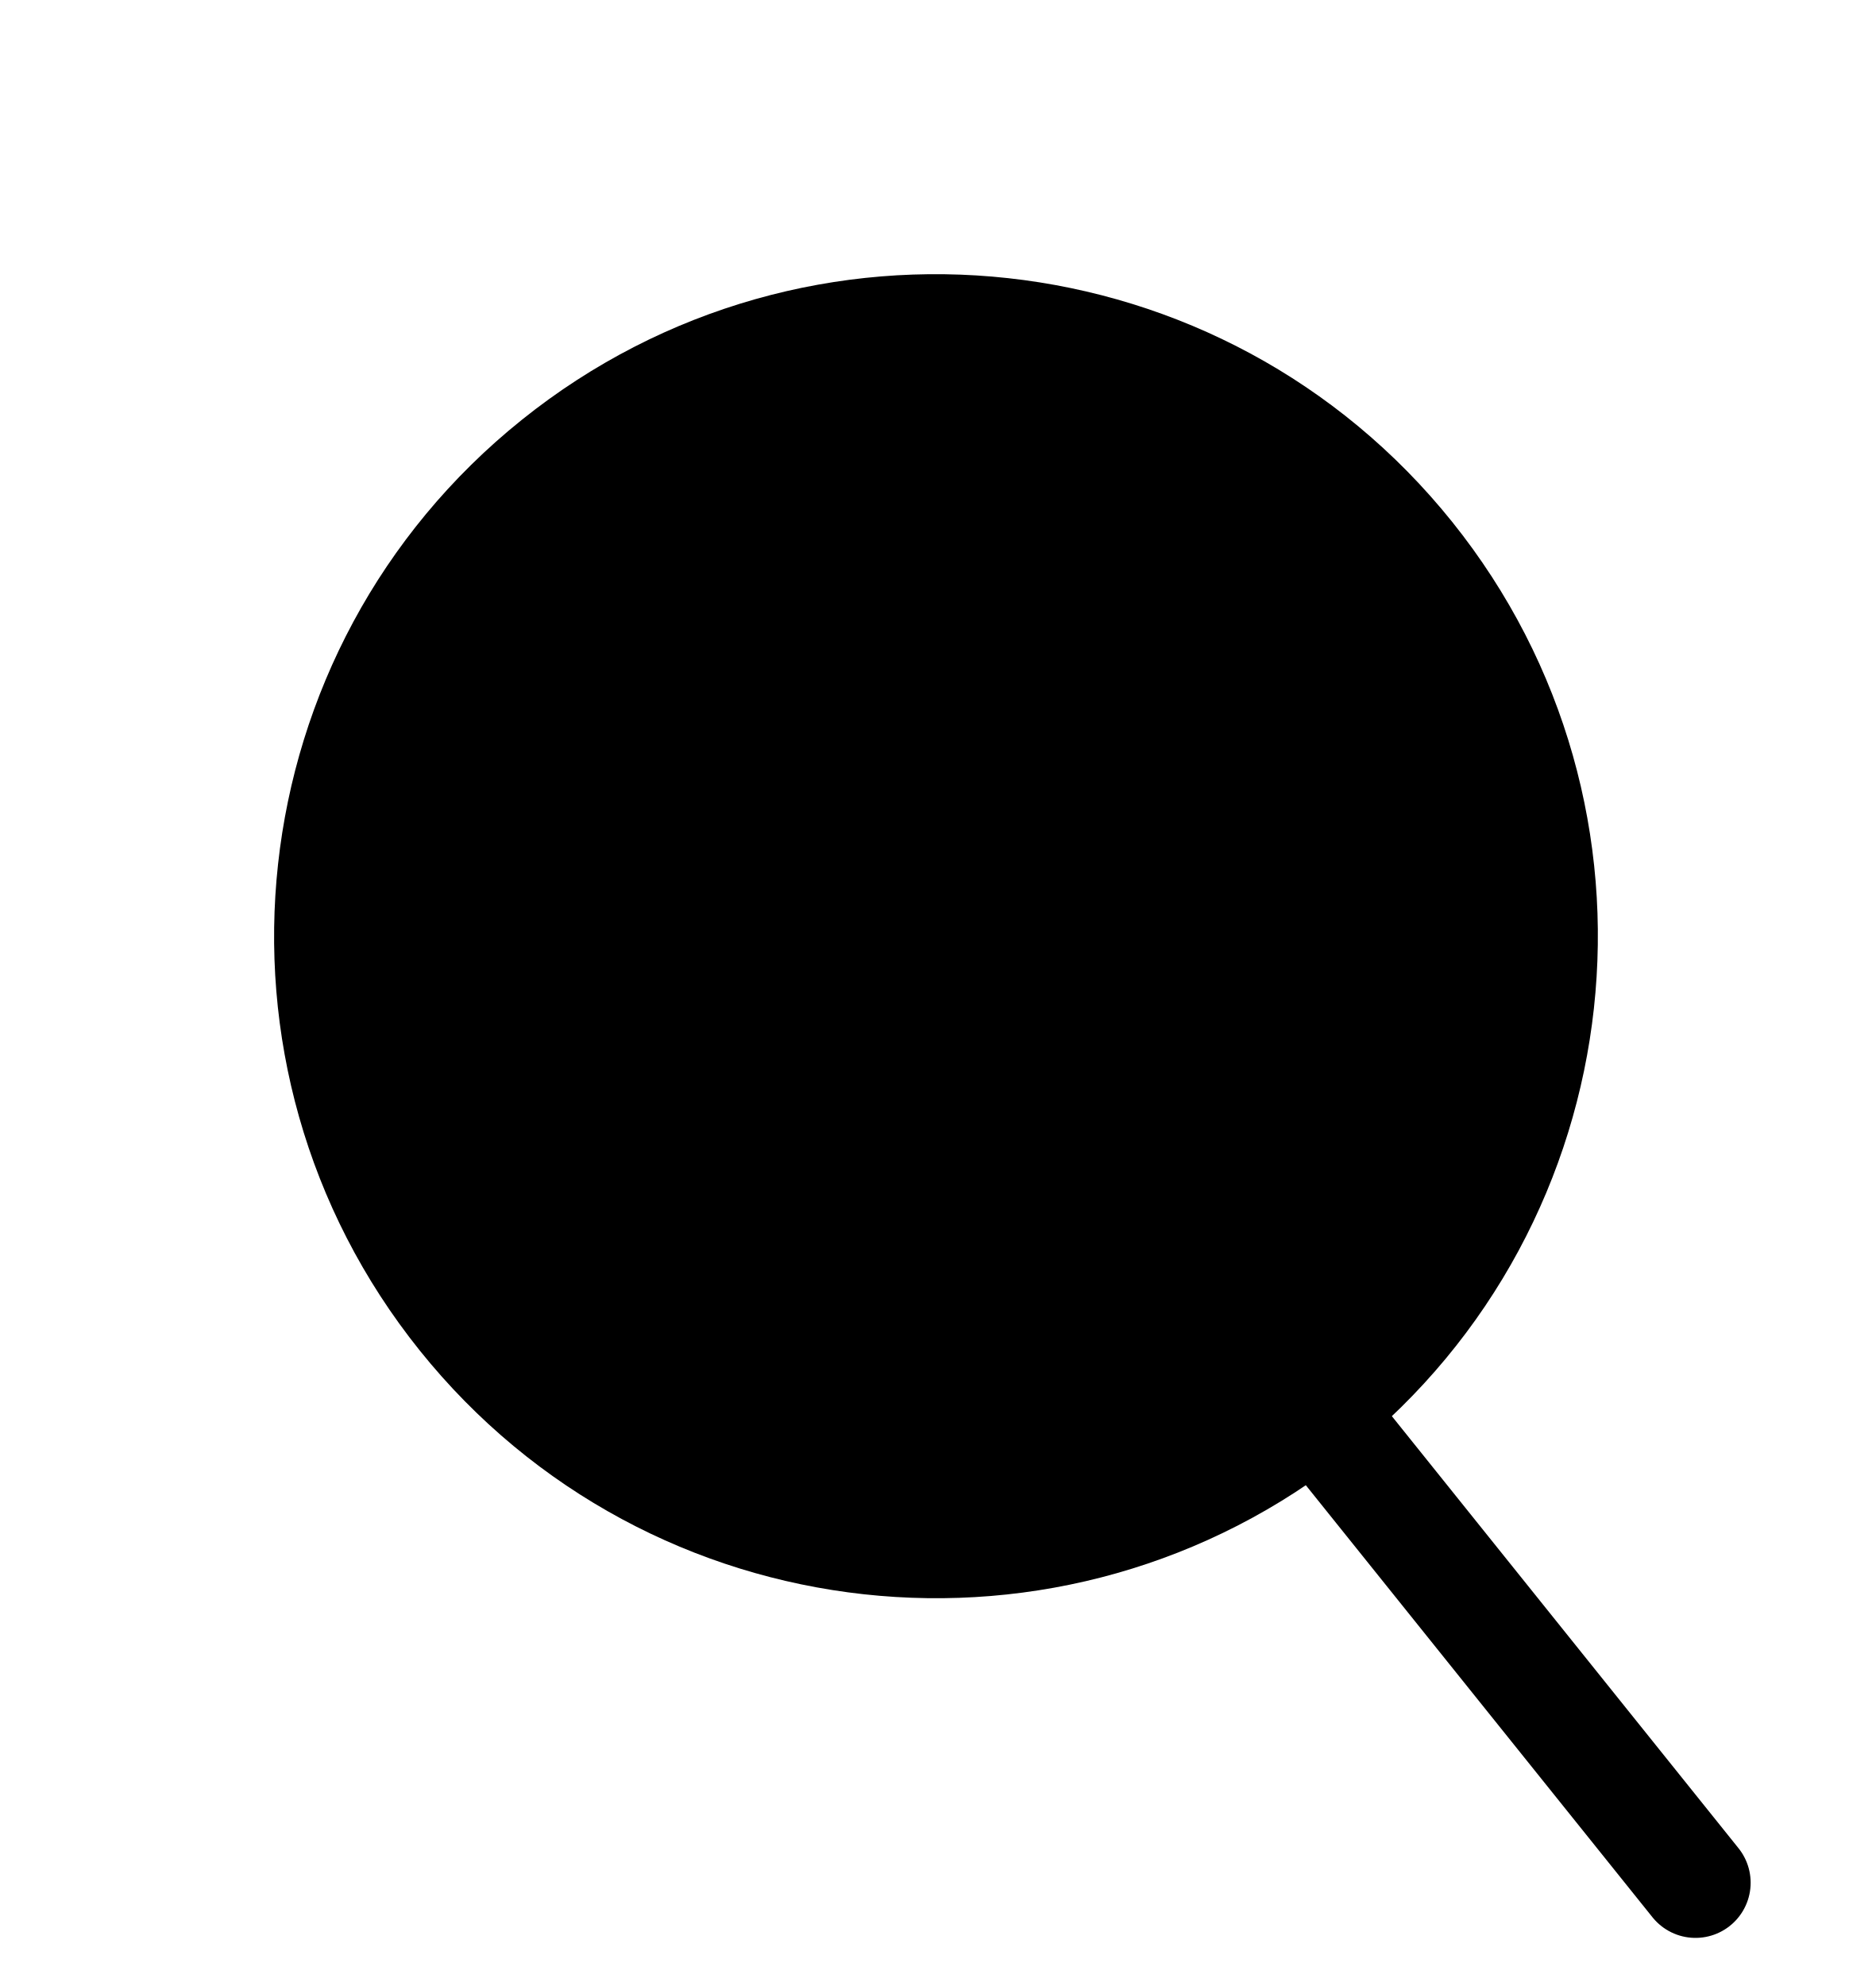
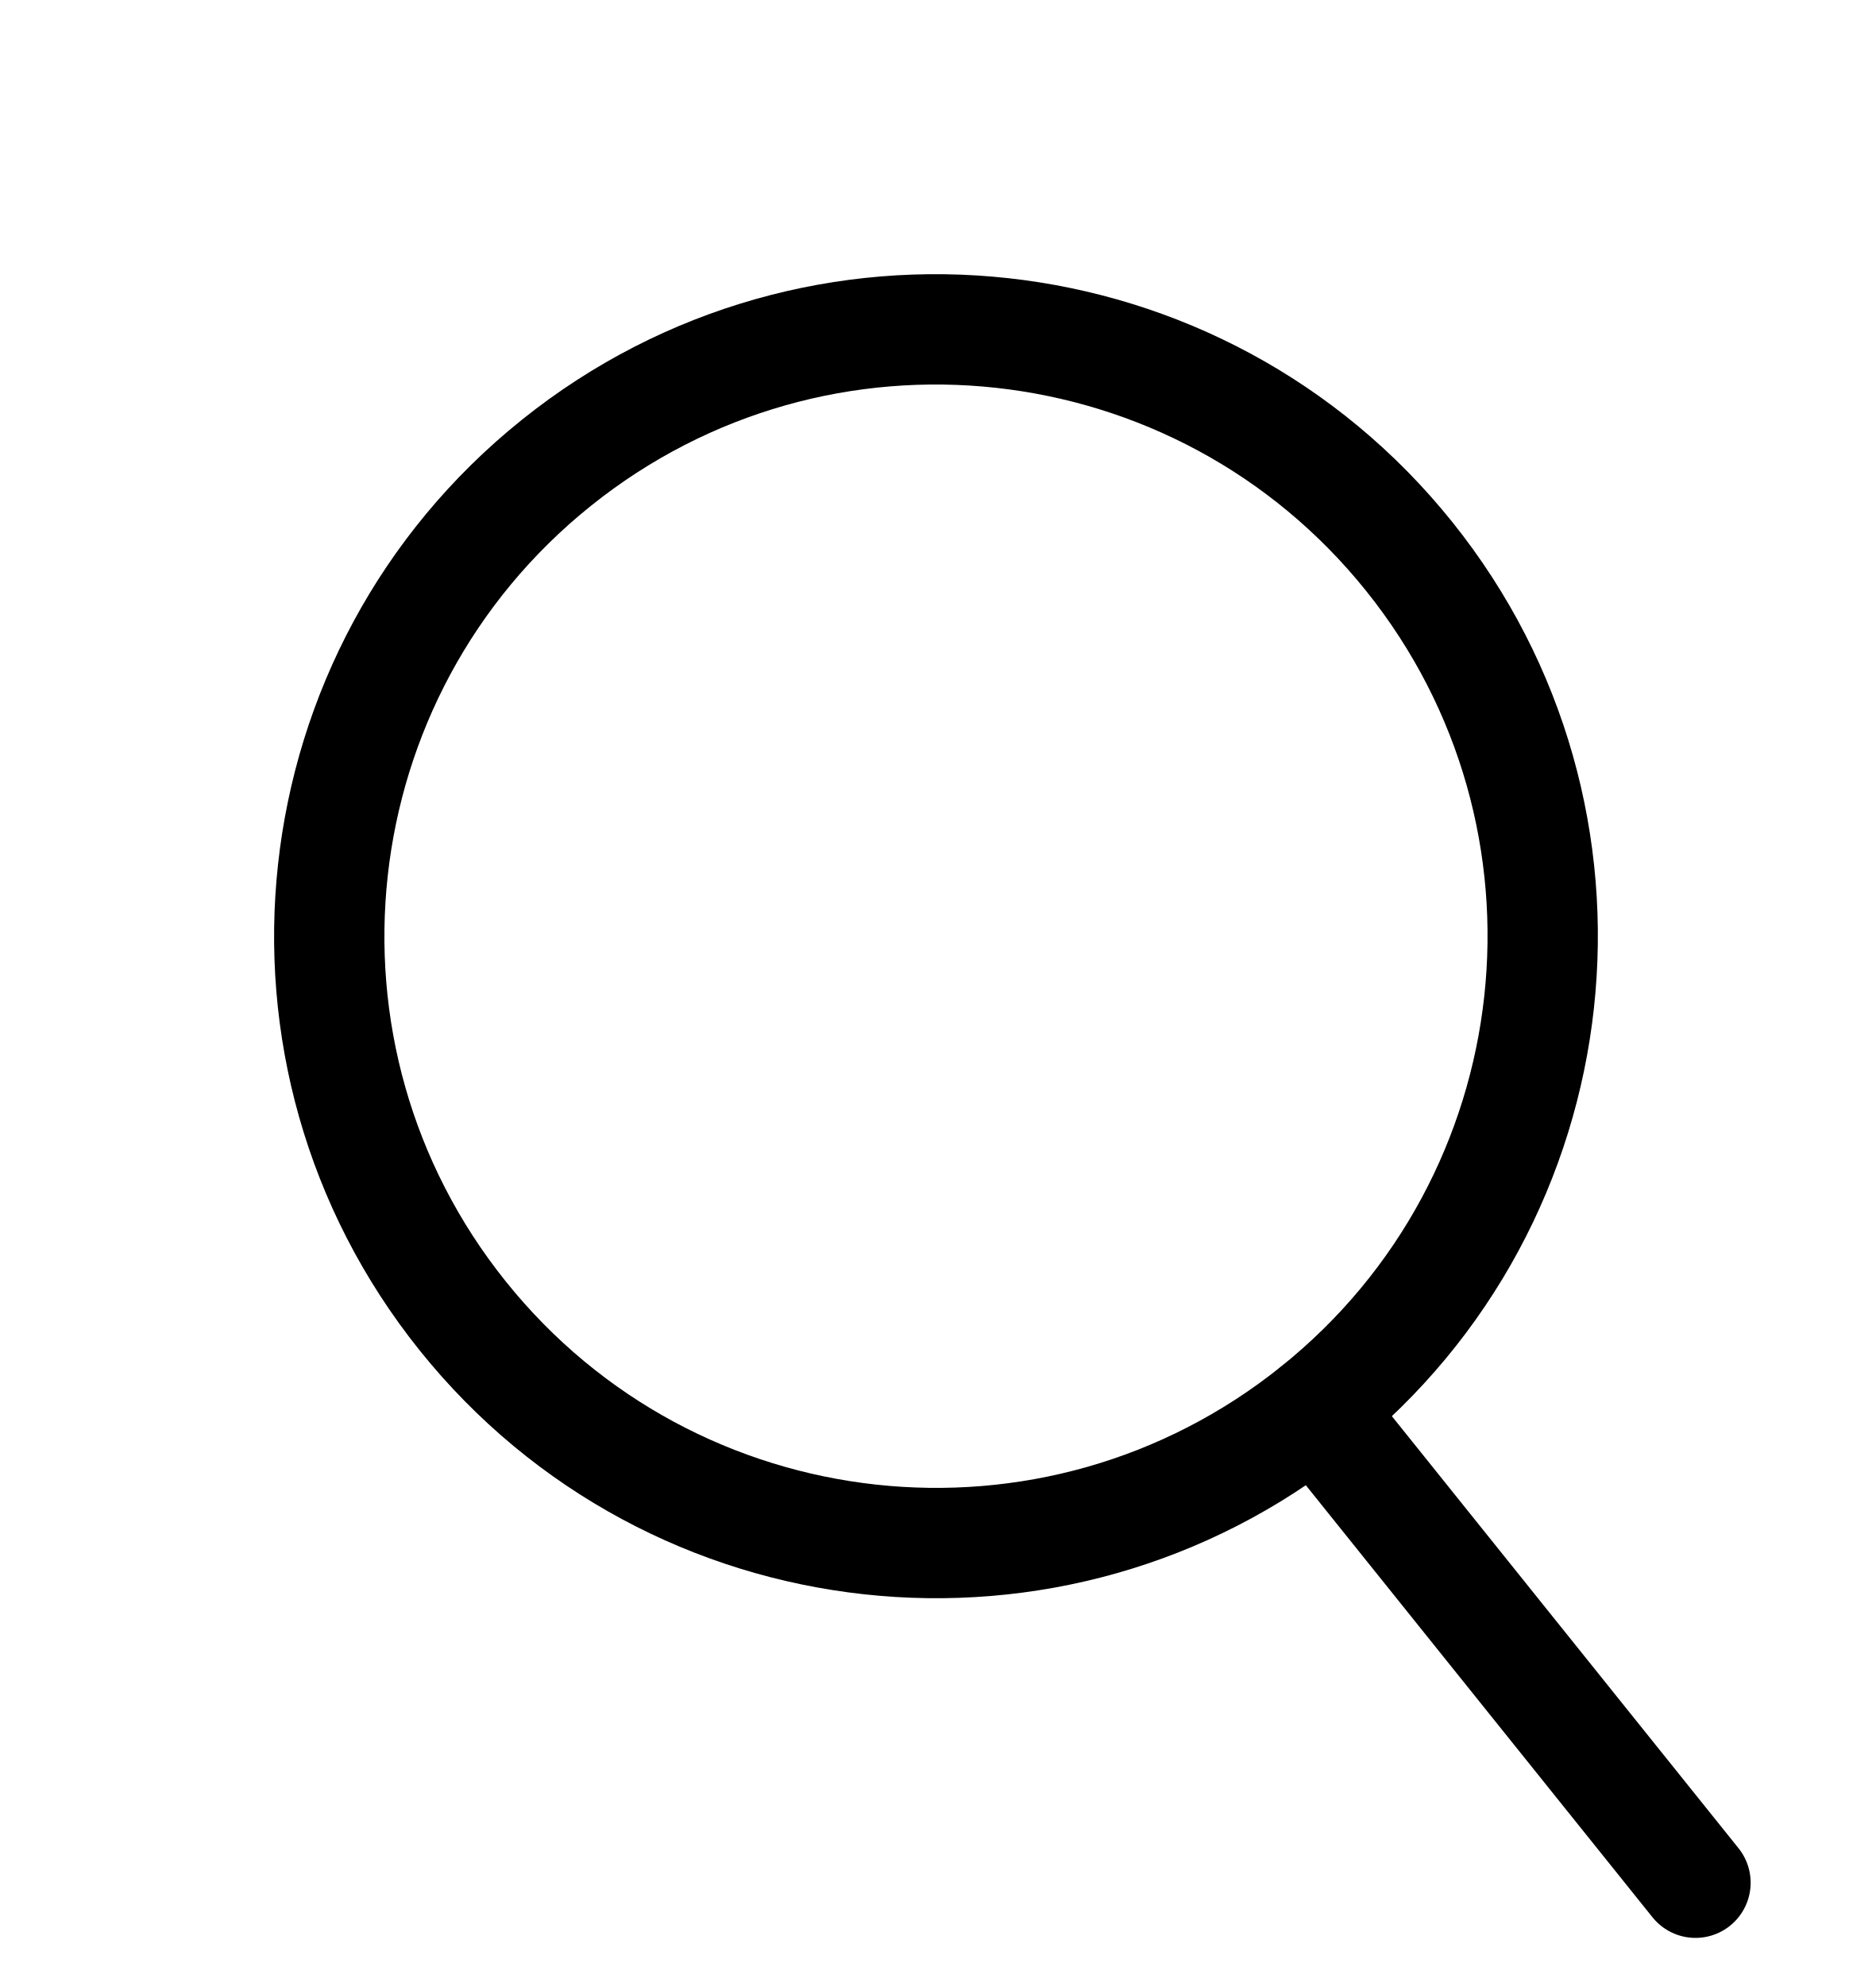
- <svg xmlns="http://www.w3.org/2000/svg" width="17" height="18" viewBox="0 0 17 18" fill="currentcolor">
+ <svg xmlns="http://www.w3.org/2000/svg" width="17" height="18" viewBox="0 0 17 18" fill="none">
  <path d="M11.928 12.775L15.37 17.064" stroke="black" stroke-linecap="round" />
  <circle cx="8.485" cy="8.485" r="5.5" transform="rotate(-38.7469 8.48533 8.48526)" stroke="black" />
</svg>
